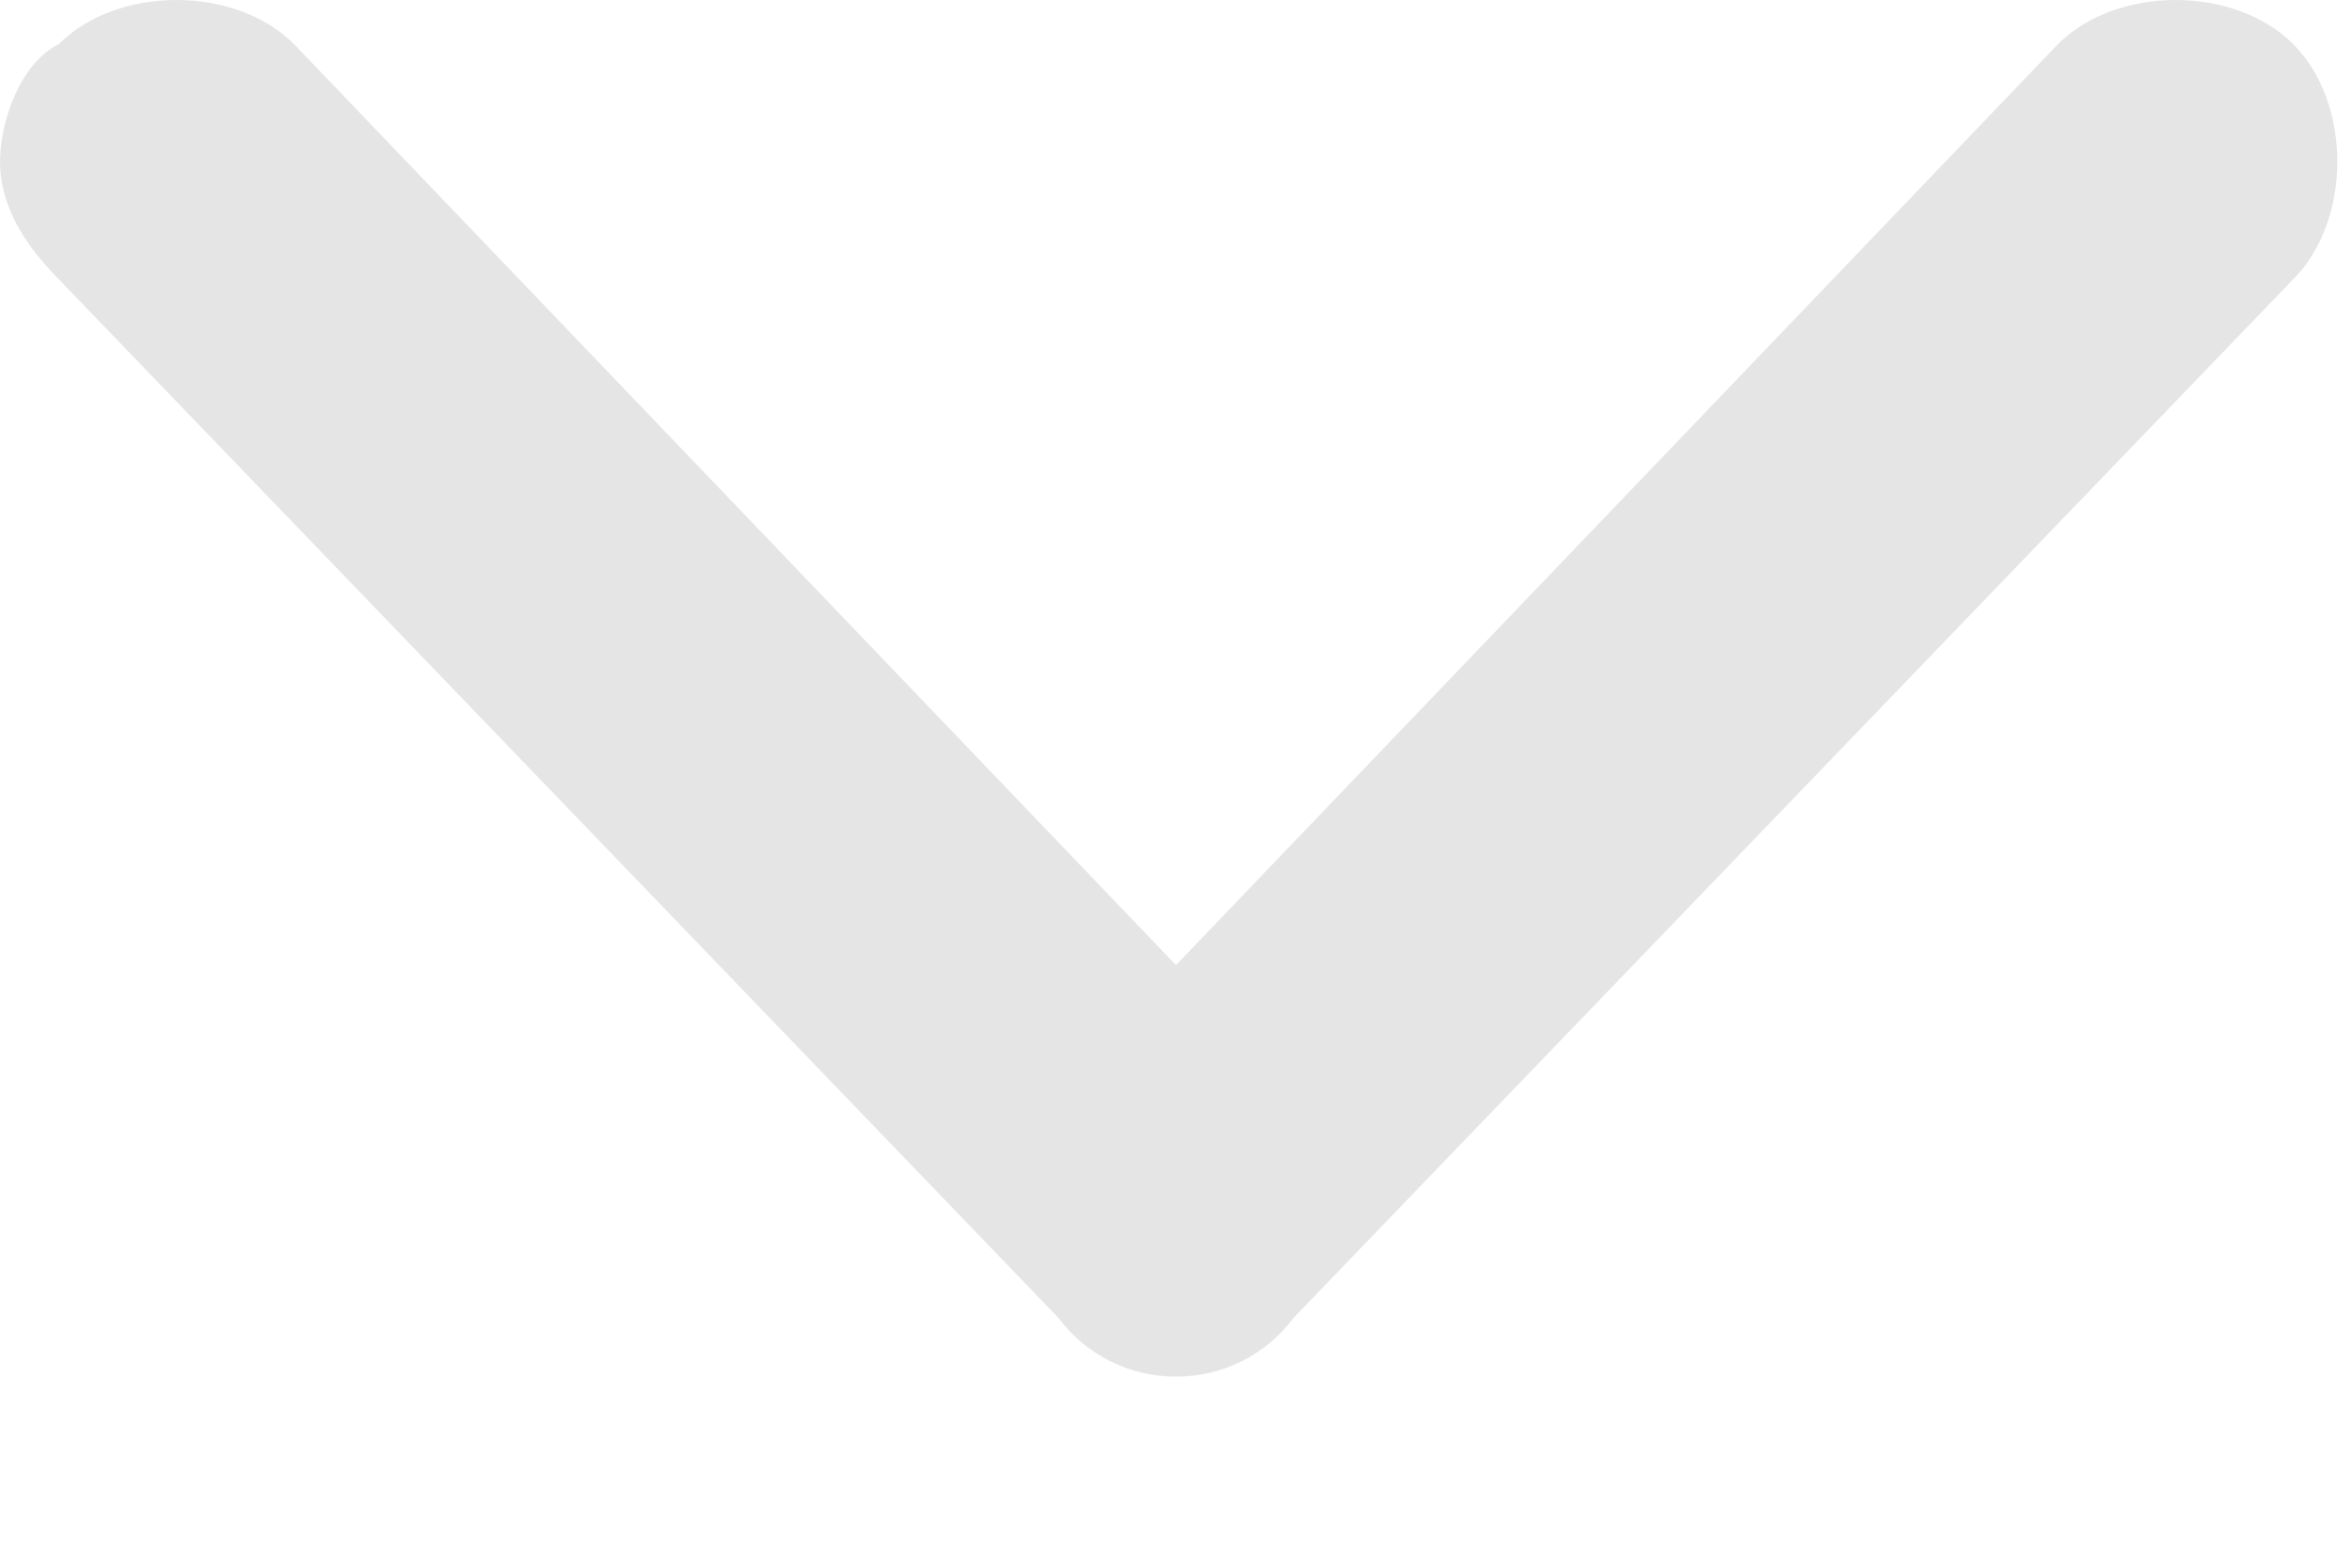
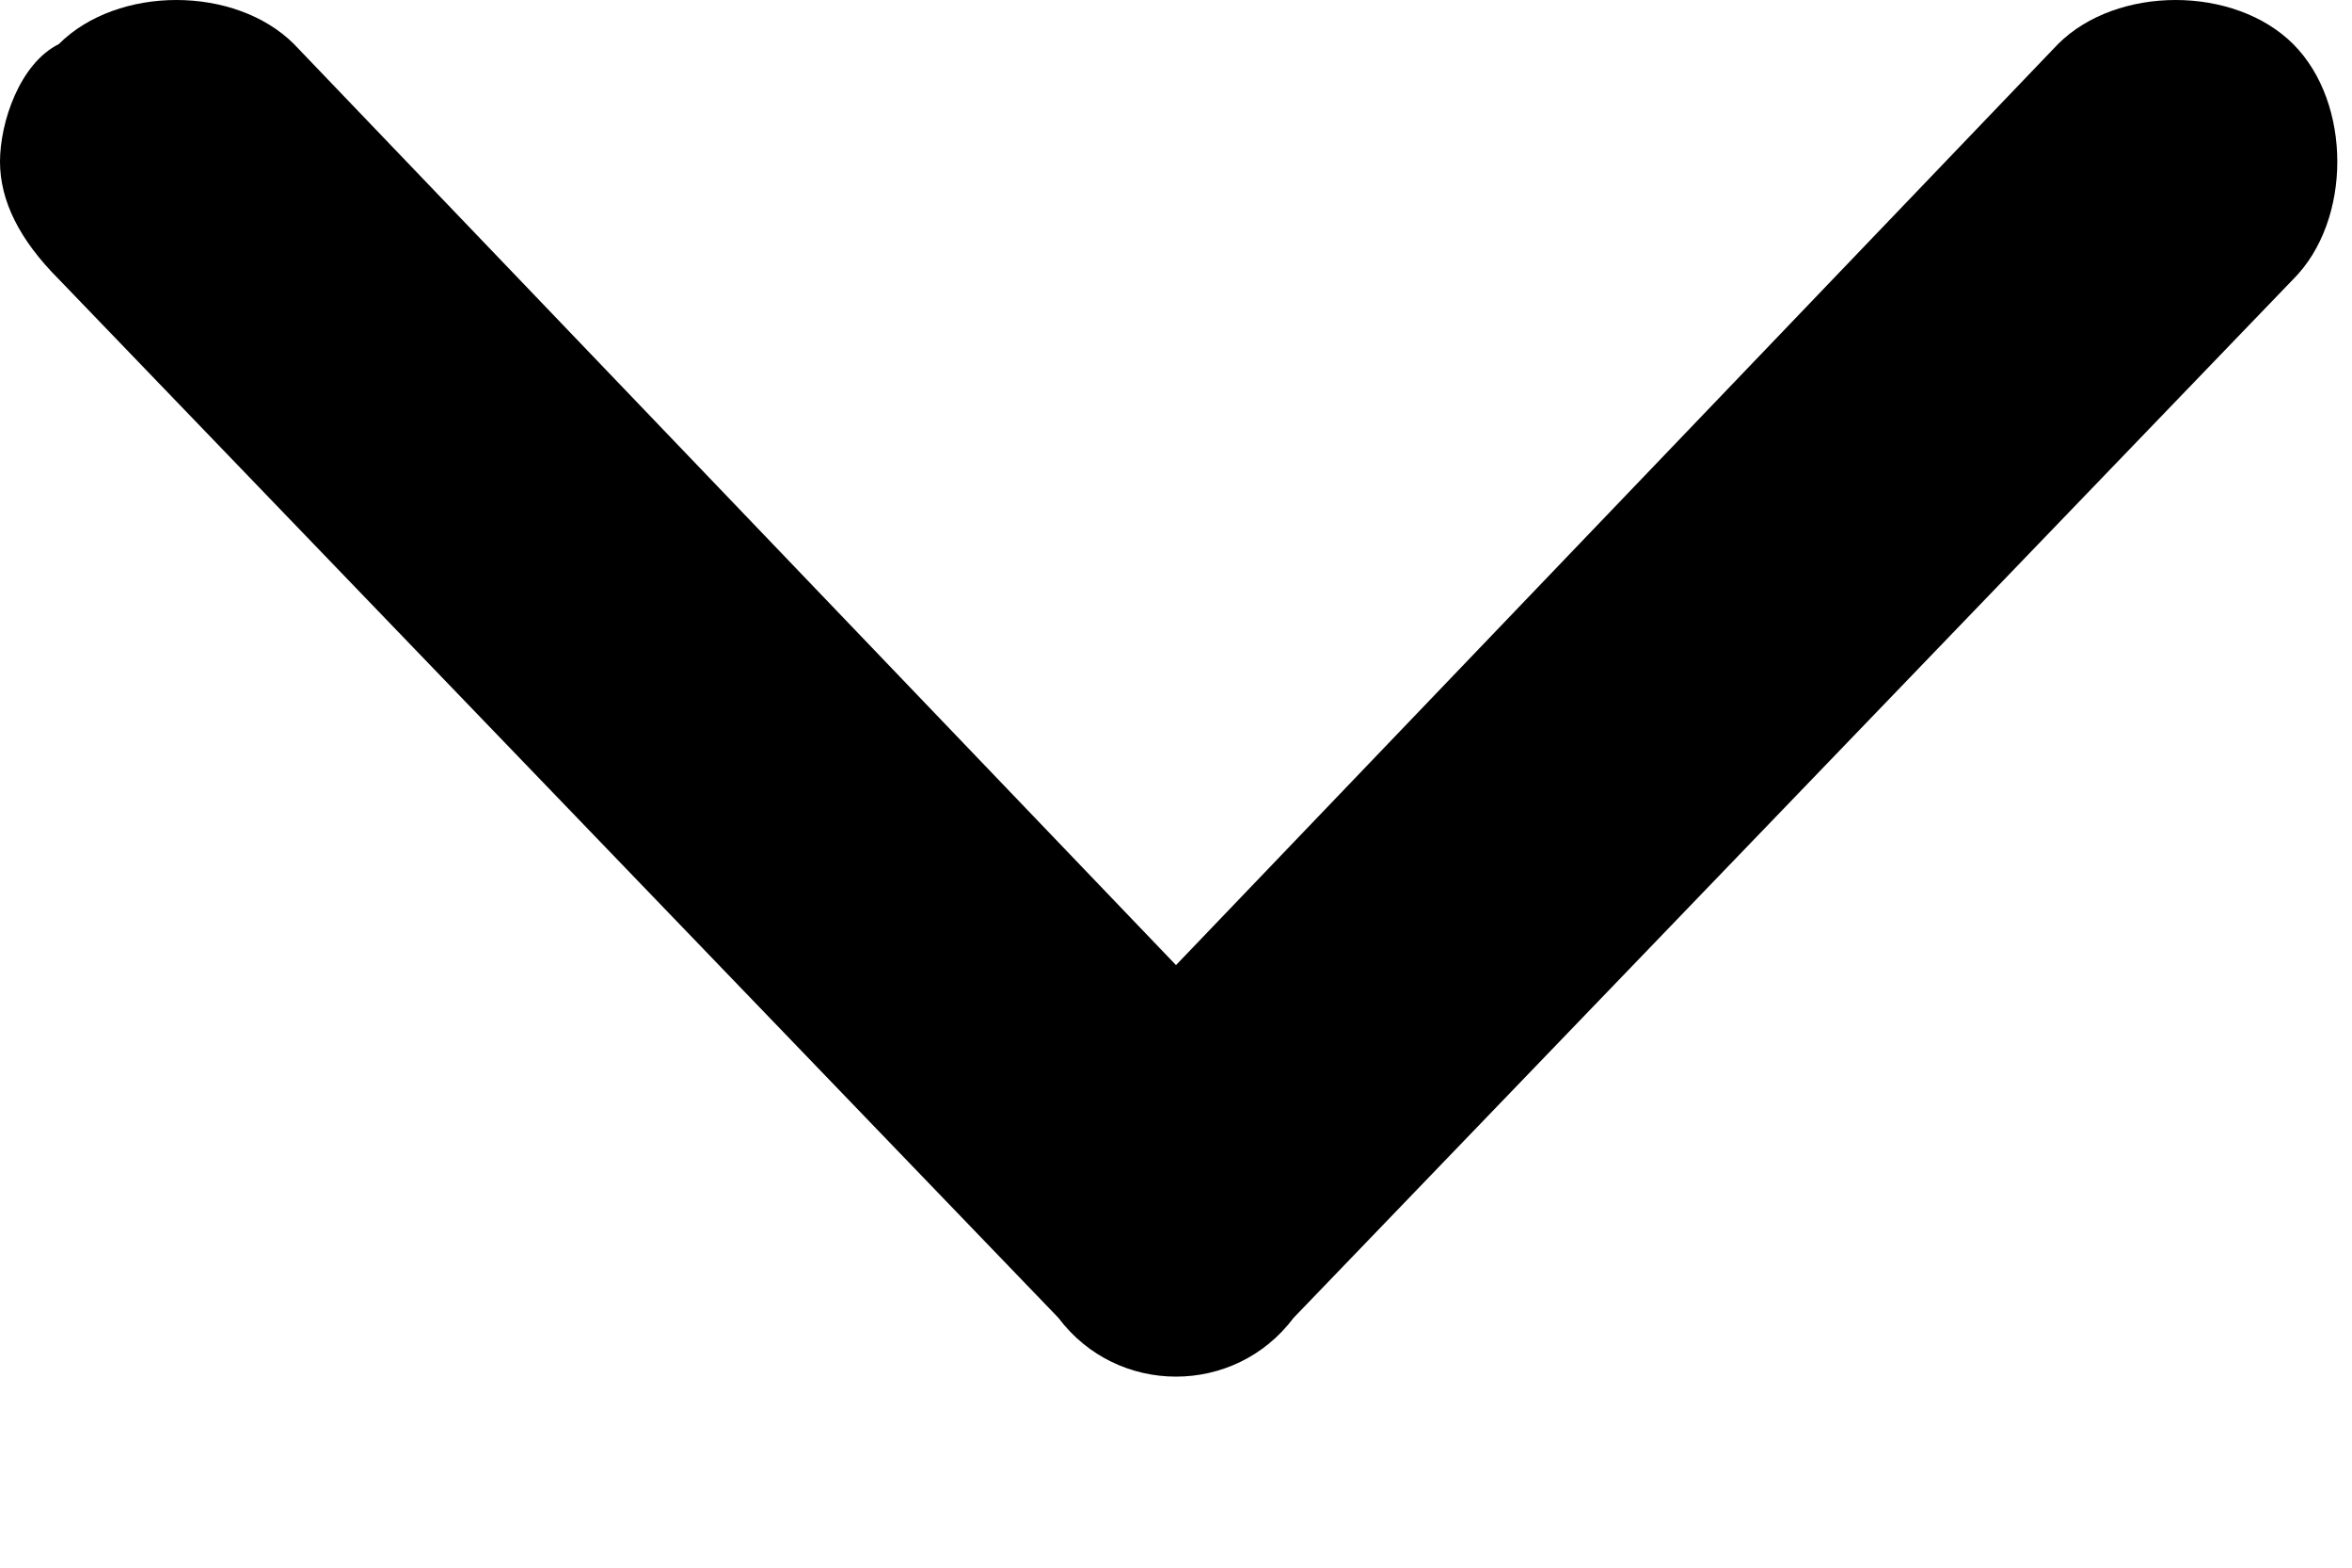
- <svg xmlns="http://www.w3.org/2000/svg" width="12" height="8" fill="none">
-   <path d="m6.6 6.725 5.1-5.3c.3-.3.3-.9 0-1.2-.3-.3-.9-.3-1.2 0L6 4.925 1.5.225c-.3-.3-.9-.3-1.2 0-.2.1-.3.4-.3.6 0 .2.1.4.3.6l5.1 5.3c.3.4.9.4 1.2 0Z" fill="#E5E5E5" />
+ <svg xmlns="http://www.w3.org/2000/svg" width="12" height="8" fill="none" viewBox="0 0 12 8">
+   <path d="m6.6 6.725 5.1-5.3c.3-.3.3-.9 0-1.2-.3-.3-.9-.3-1.2 0L6 4.925 1.5.225c-.3-.3-.9-.3-1.2 0-.2.1-.3.4-.3.6 0 .2.1.4.3.6l5.1 5.3c.3.4.9.4 1.2 0Z" fill="#000000" />
</svg>
